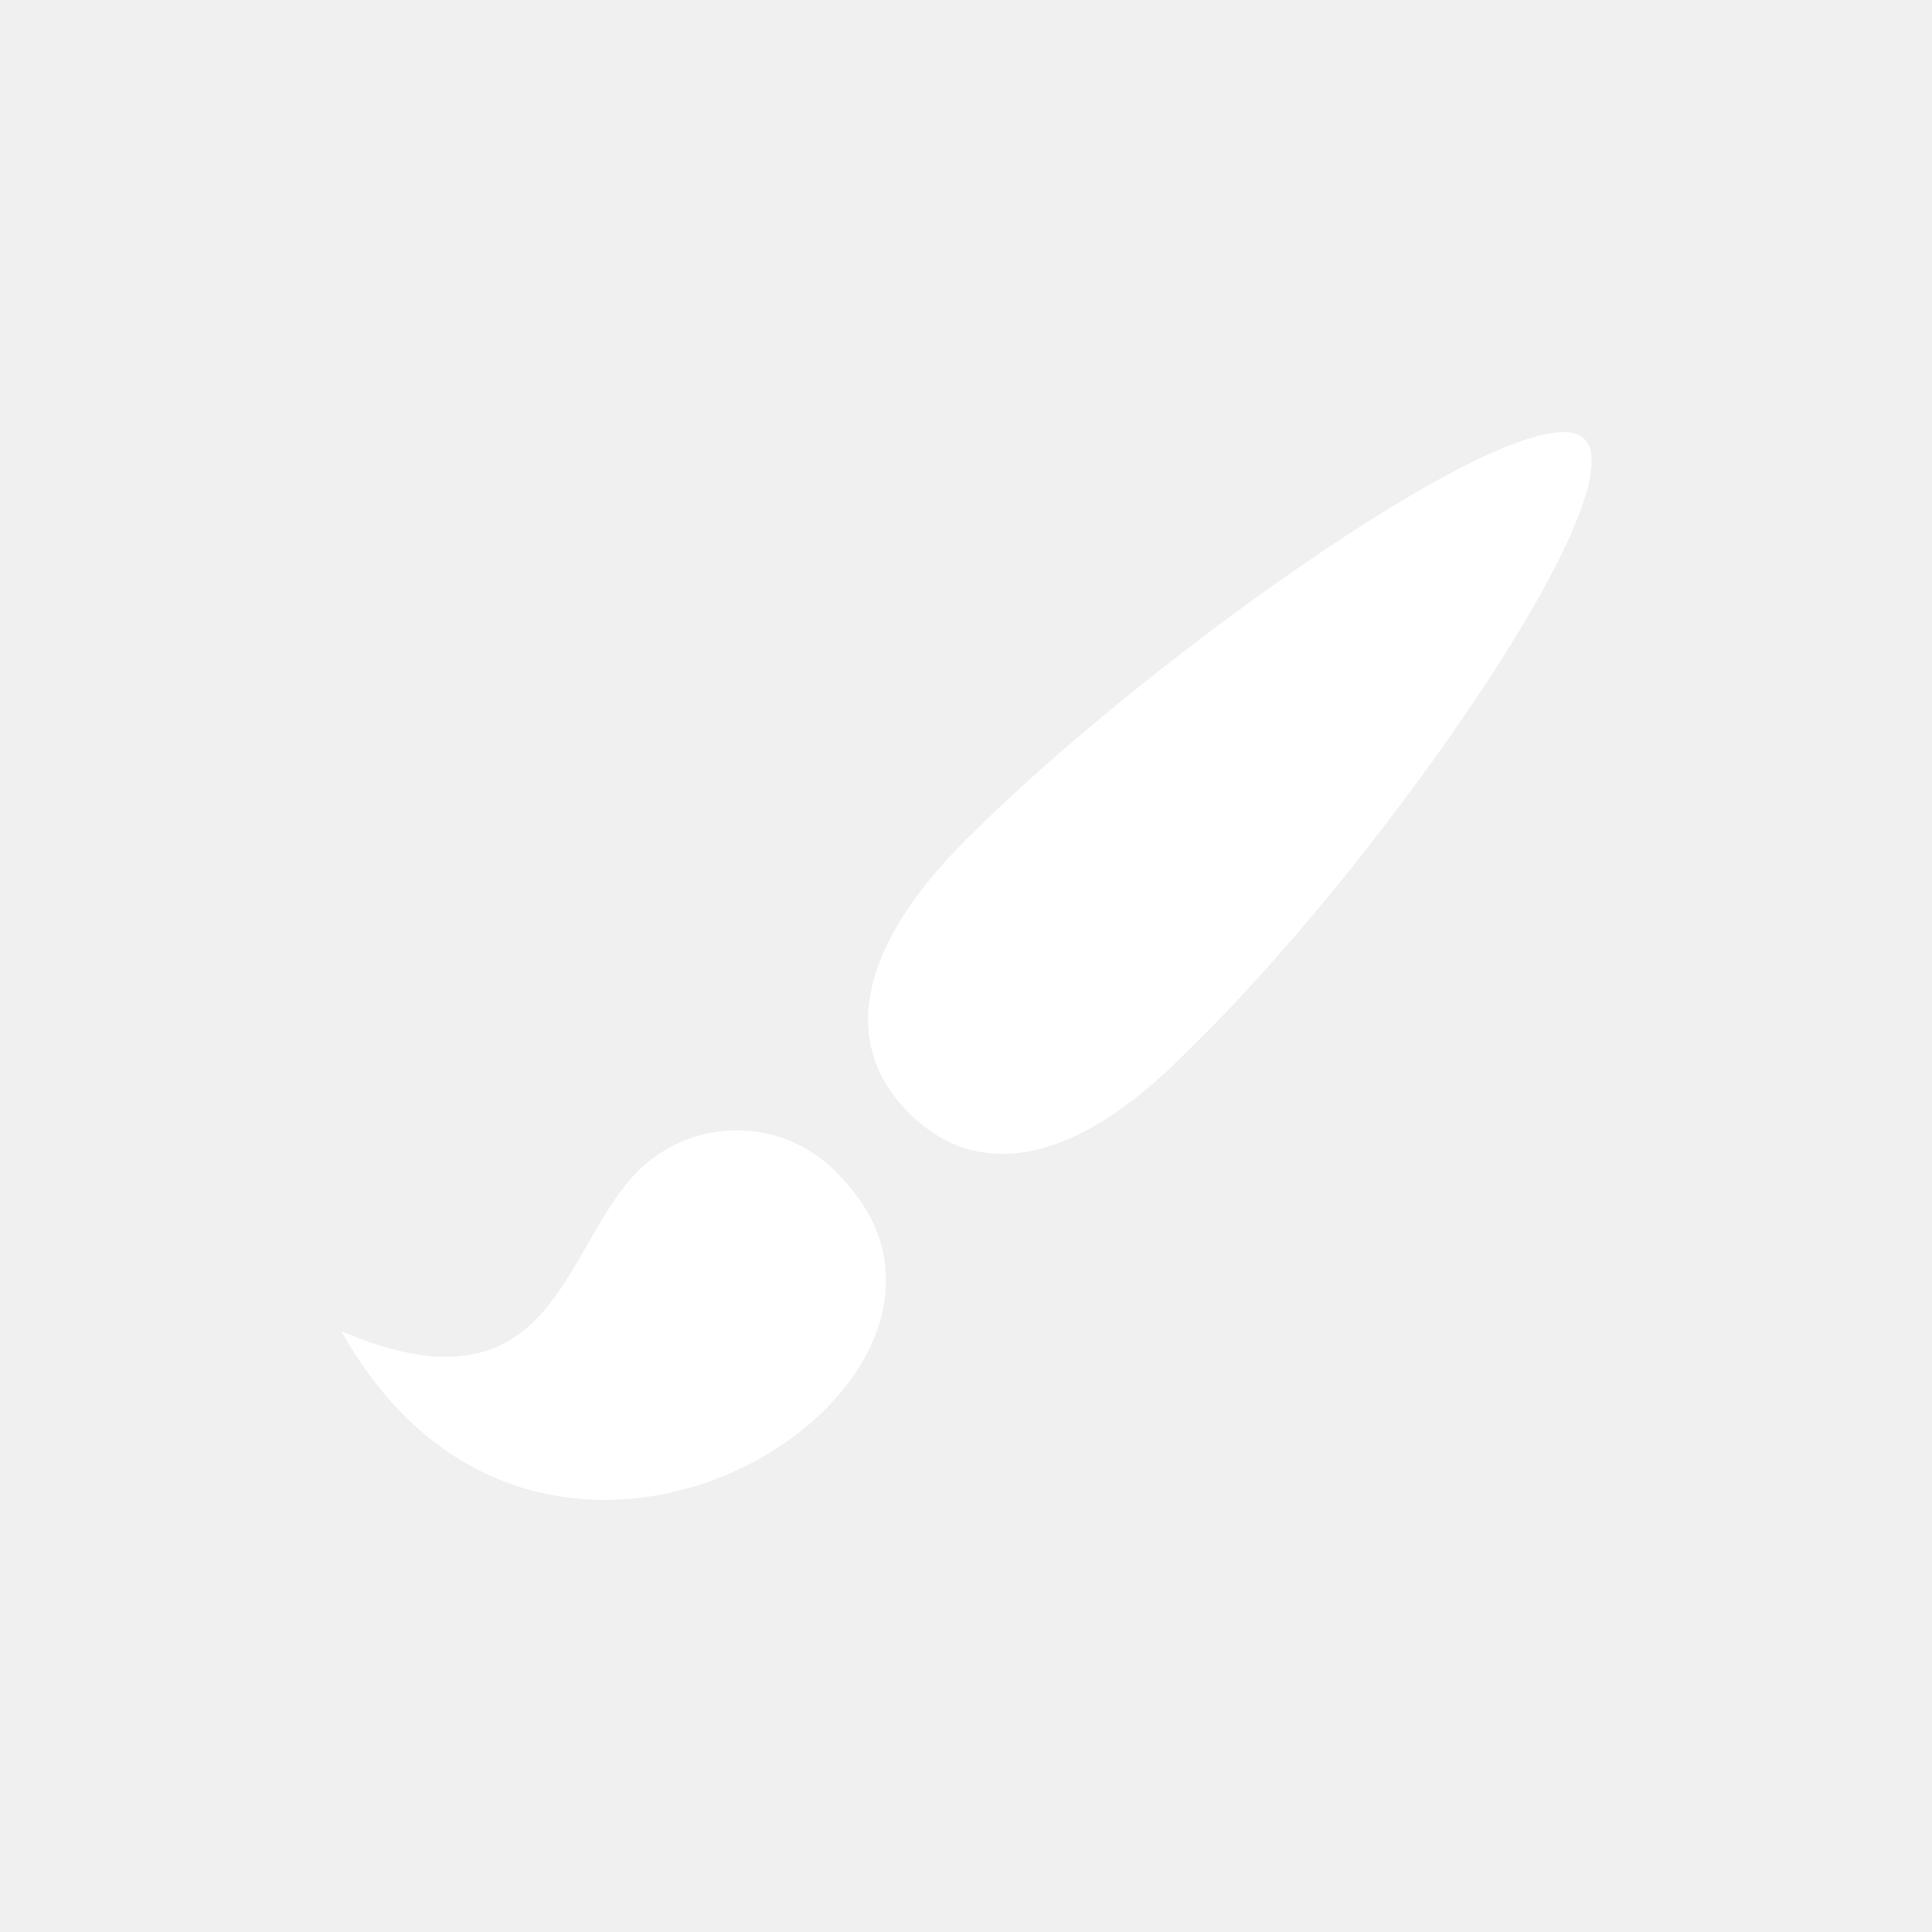
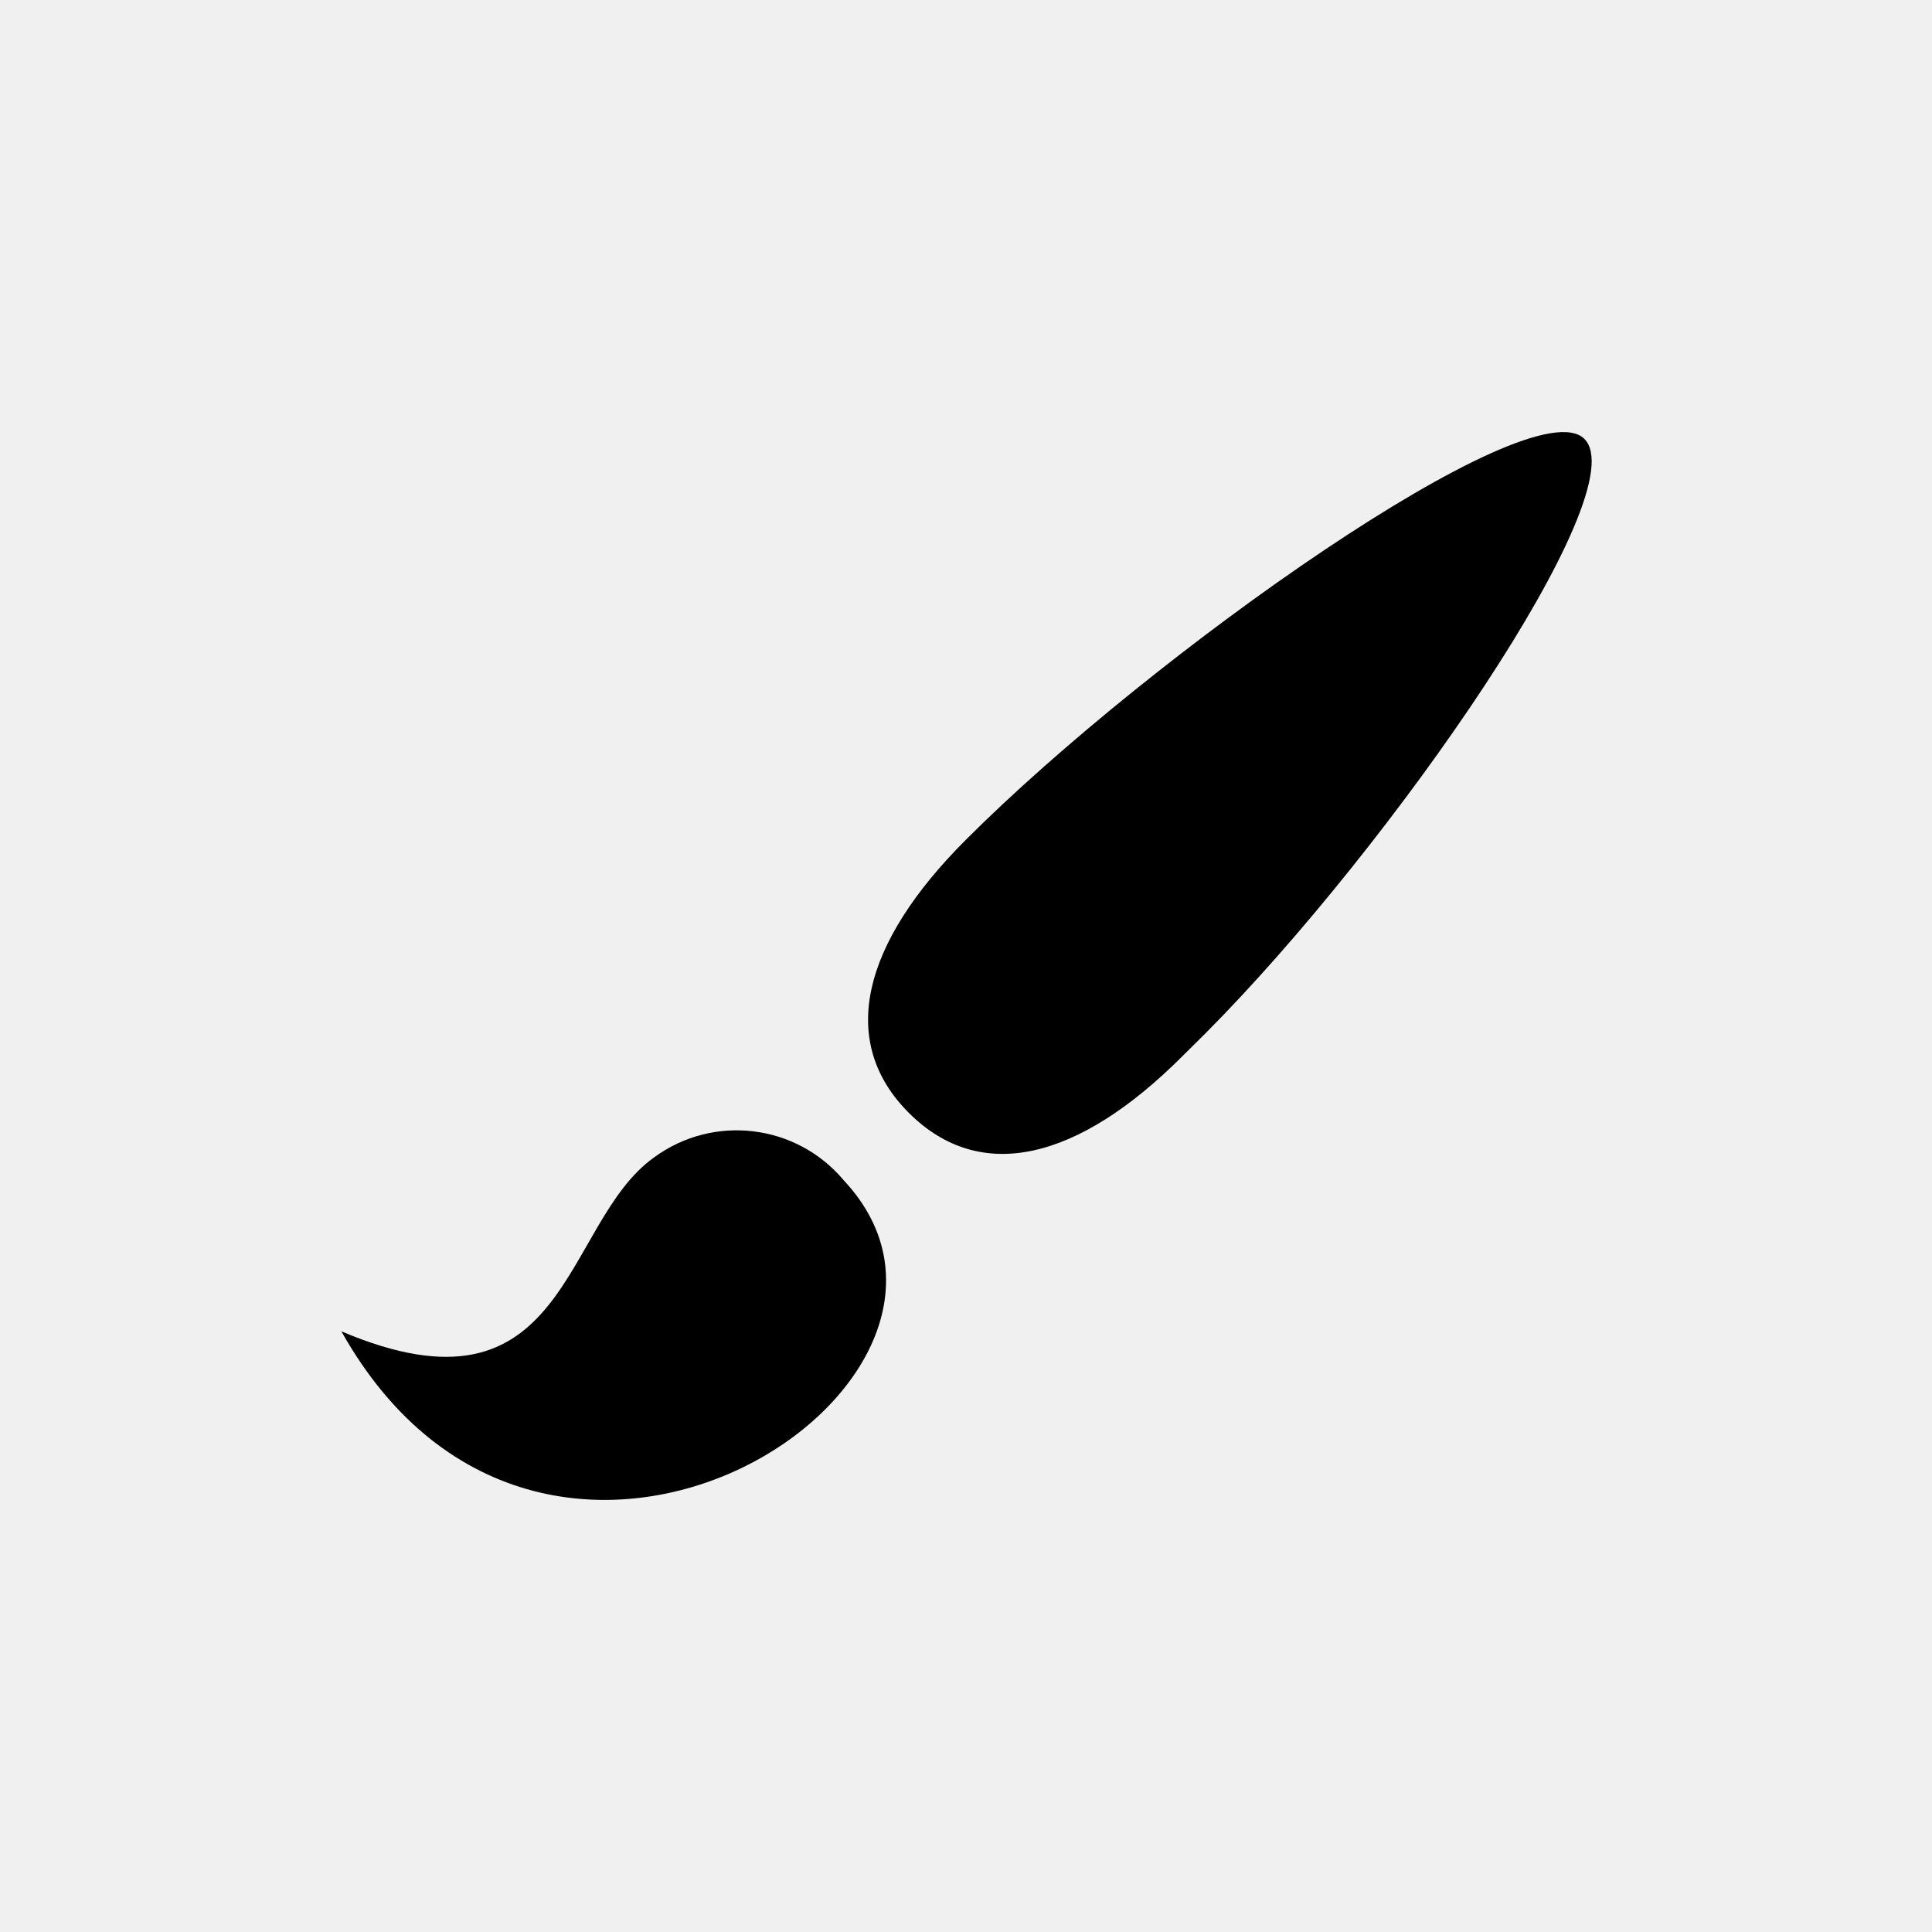
<svg xmlns="http://www.w3.org/2000/svg" id="Layer_1" data-name="Layer 1" viewBox="0 0 100 100">
  <defs>
-     <style>.cls-1{fill:#fff;}</style>
+     <style>.cls-1{fill:black;}</style>
  </defs>
  <path class="cls-1" d="M61.2,54.67c-5.41,5.41-10.46,6.62-14.15,2.94S44.58,48.87,50,43.46C59.63,33.82,79.23,20,82,22.71S72,43.83,62.41,53.47" />
  <path class="cls-1" d="M43.67,61.09c9.71,10.39-15.35,26.82-26,7.82,11.78,5,11.38-5.57,16.18-9A7.23,7.23,0,0,1,43.67,61.09Z" />
</svg>
